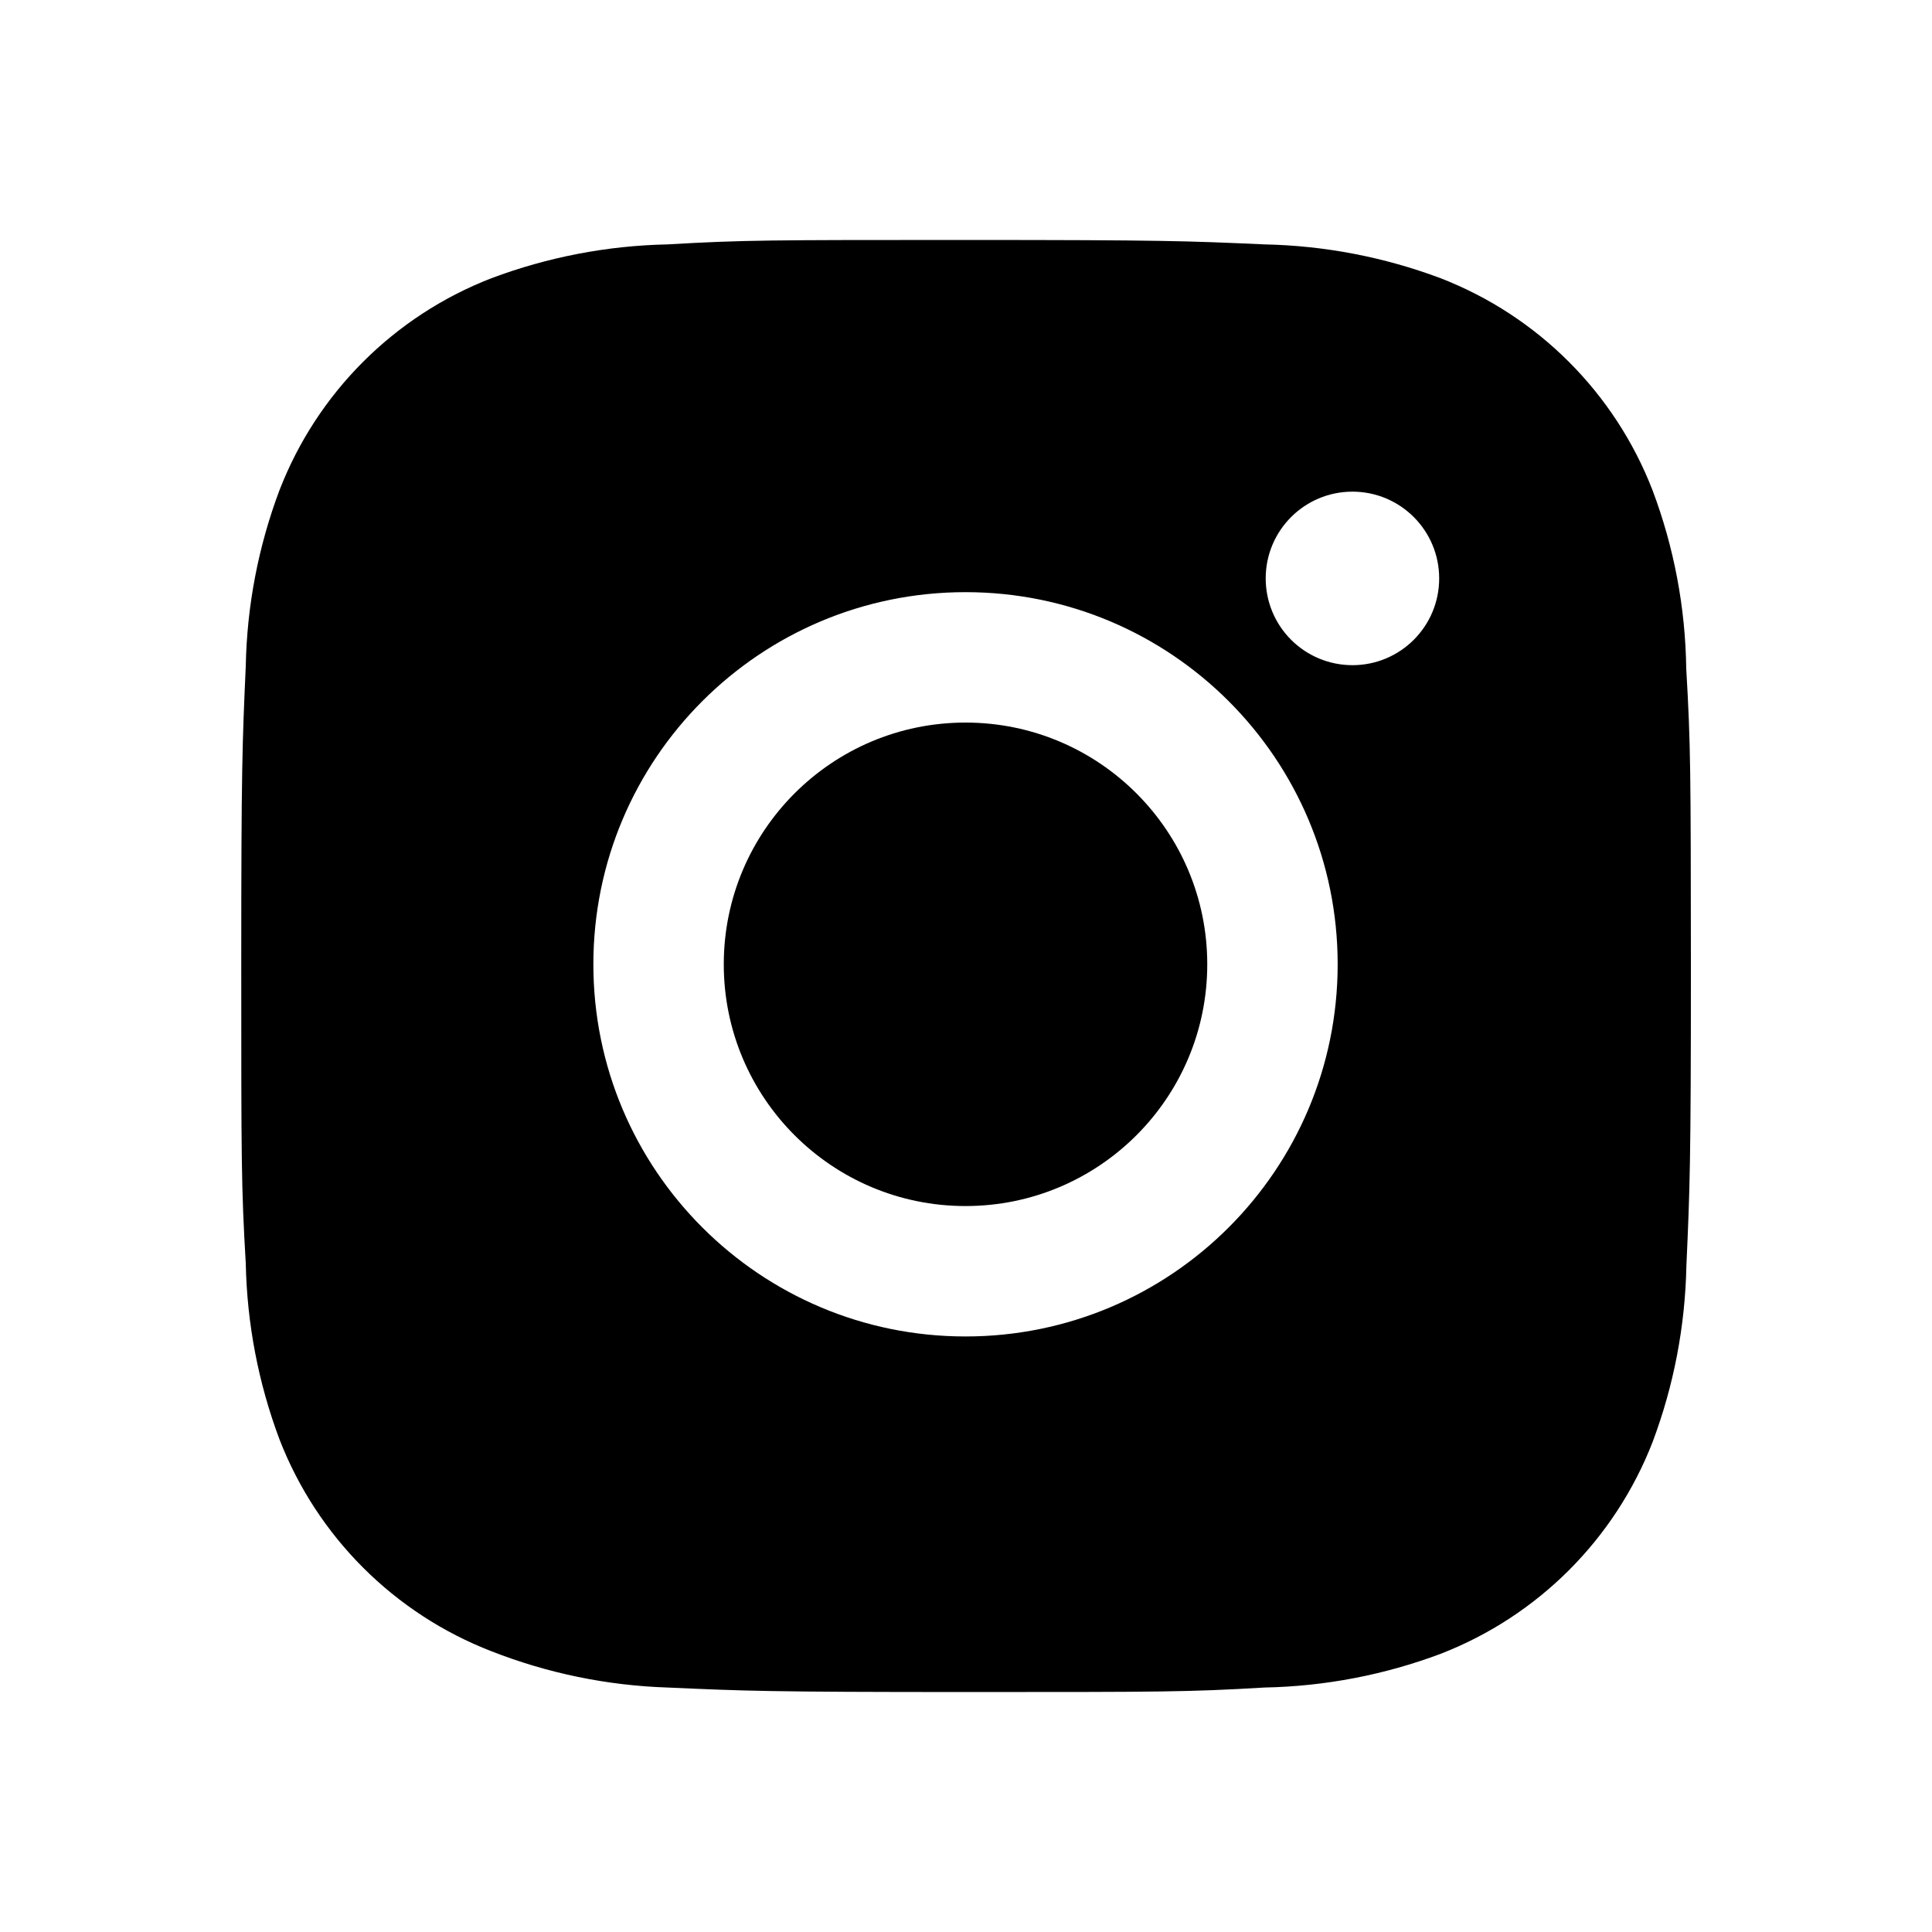
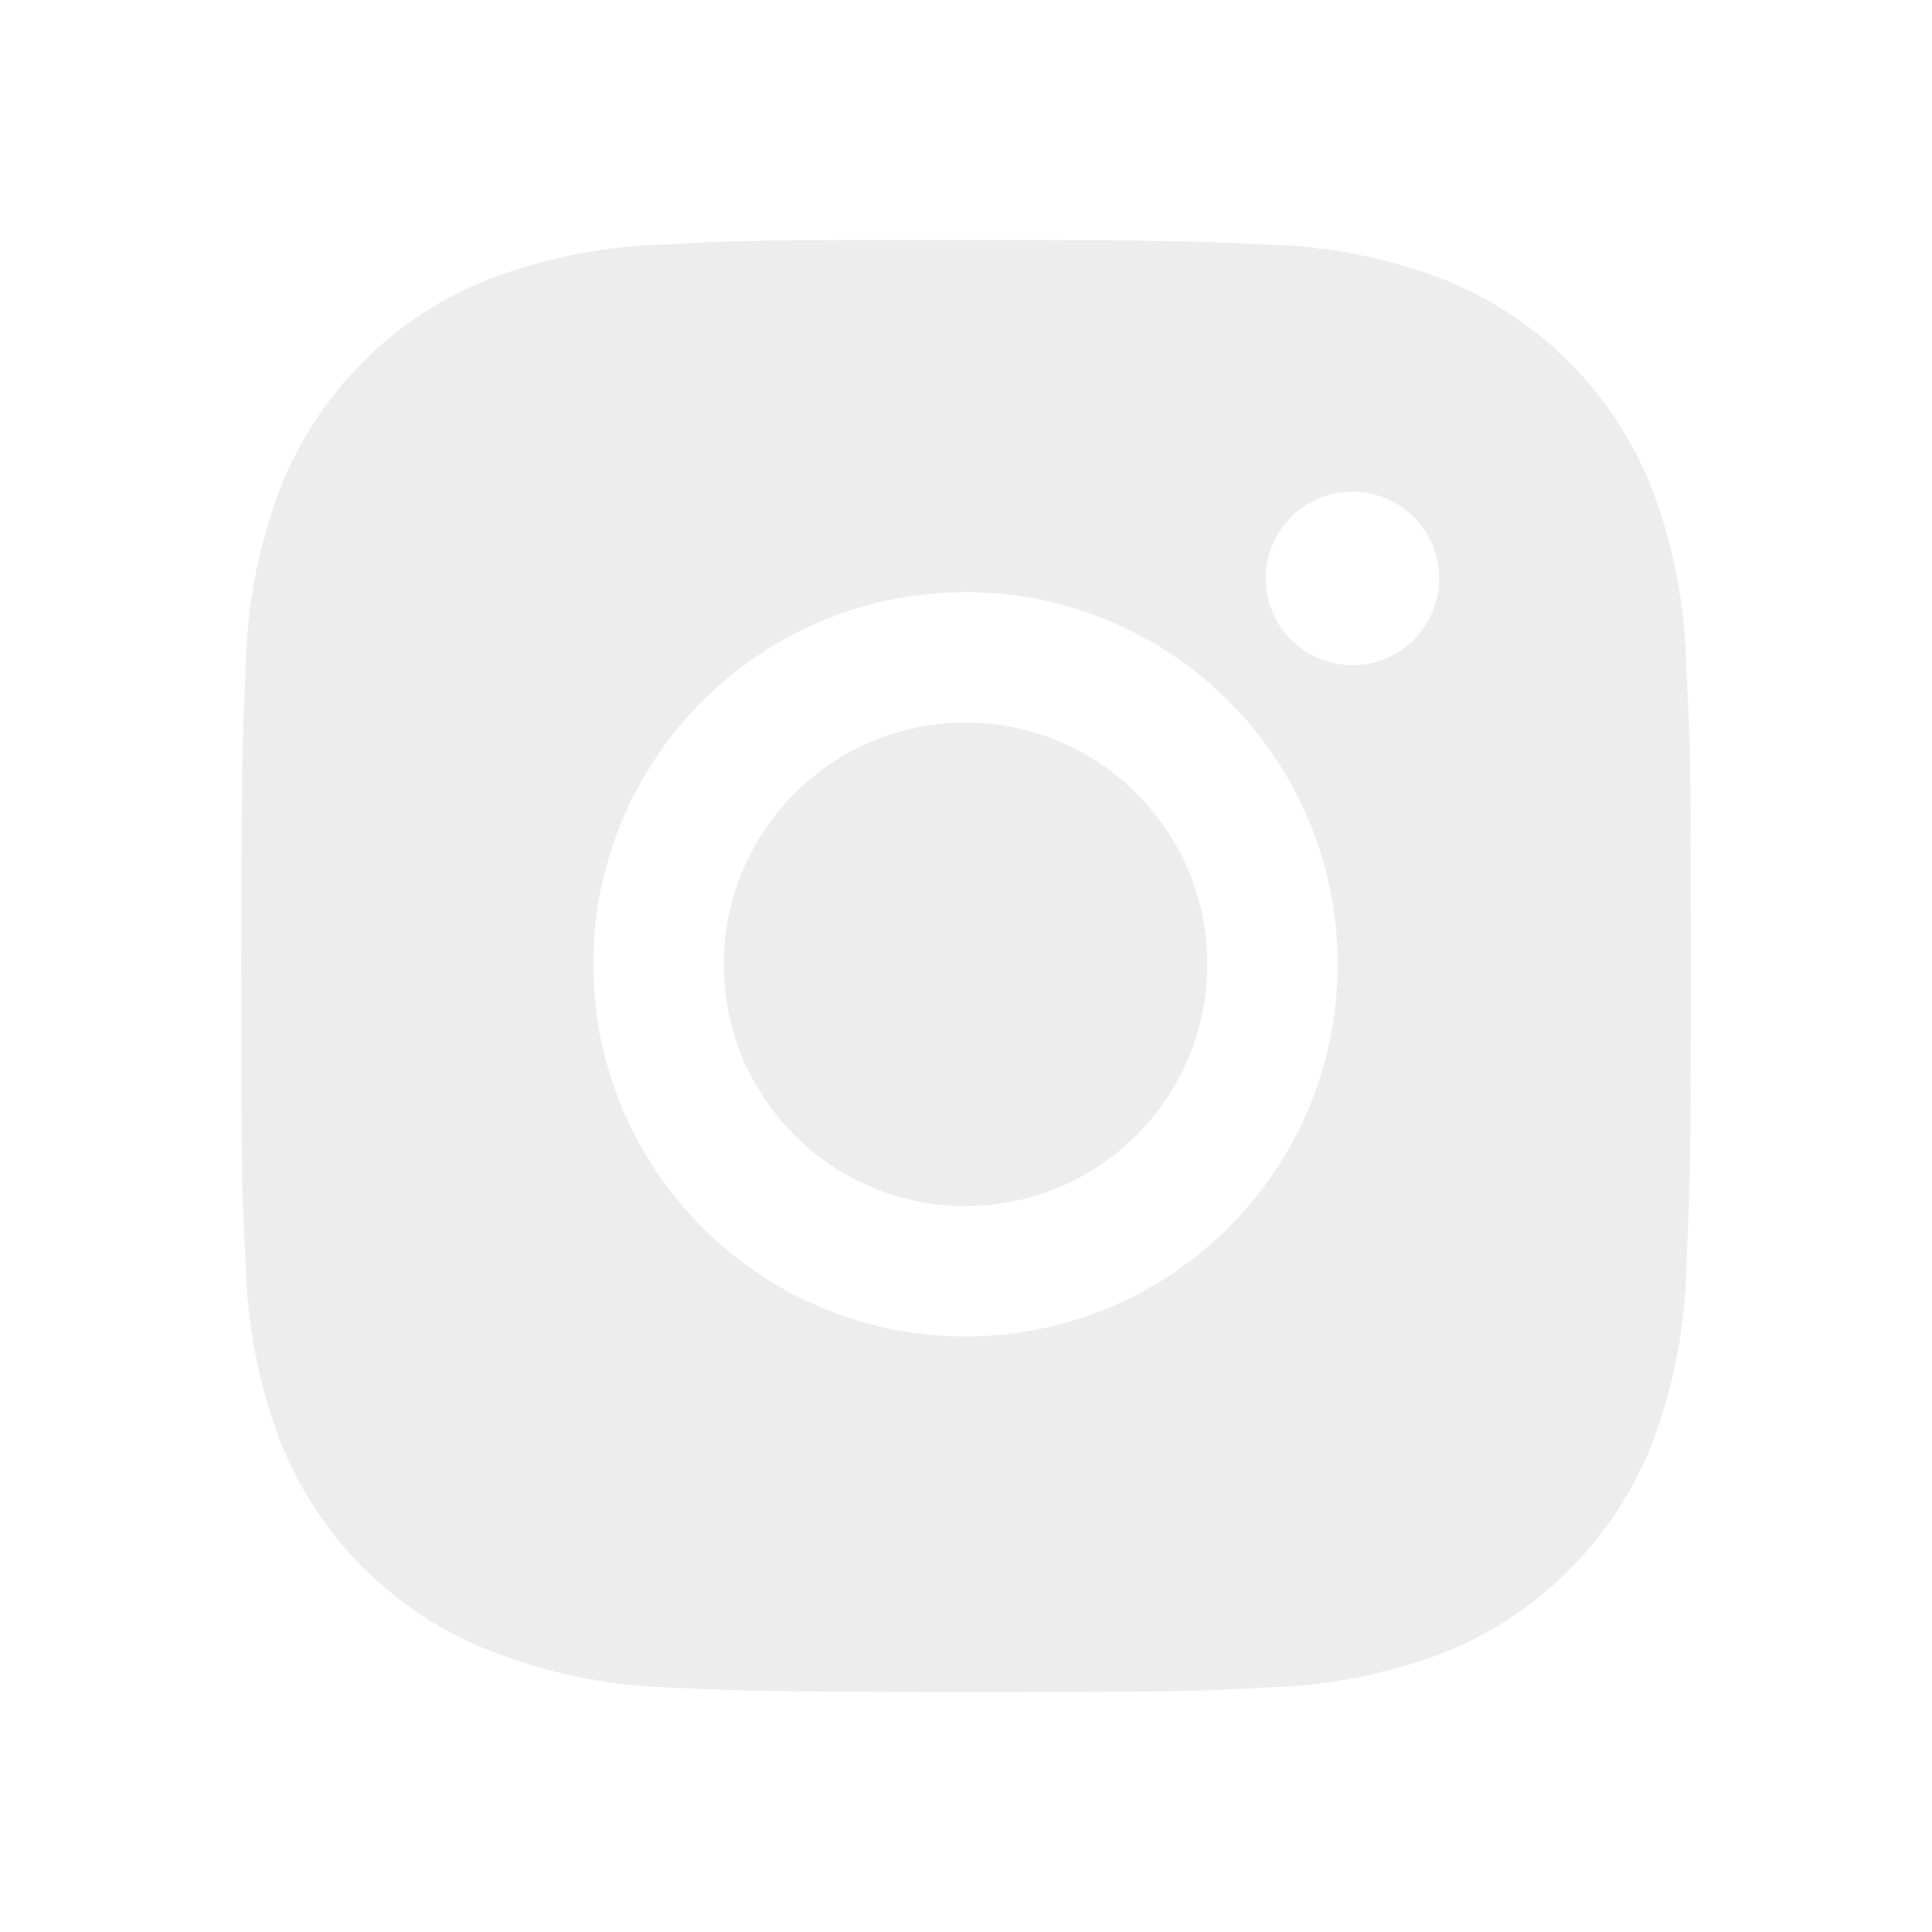
- <svg xmlns="http://www.w3.org/2000/svg" width="24" height="24" viewBox="0 0 24 24" style="fill: rgba(0, 0, 0, 1);transform: ;msFilter:;">
+ <svg xmlns="http://www.w3.org/2000/svg" width="50" height="50" viewBox="0 0 24 24" style="fill: #eeeded;transform: ;msFilter:;">
  <path d="M20.947 8.305a6.53 6.53 0 0 0-.419-2.216 4.61 4.61 0 0 0-2.633-2.633 6.606 6.606 0 0 0-2.186-.42c-.962-.043-1.267-.055-3.709-.055s-2.755 0-3.71.055a6.606 6.606 0 0 0-2.185.42 4.607 4.607 0 0 0-2.633 2.633 6.554 6.554 0 0 0-.419 2.185c-.043.963-.056 1.268-.056 3.71s0 2.754.056 3.71c.015.748.156 1.486.419 2.187a4.61 4.61 0 0 0 2.634 2.632 6.584 6.584 0 0 0 2.185.45c.963.043 1.268.056 3.71.056s2.755 0 3.71-.056a6.59 6.59 0 0 0 2.186-.419 4.615 4.615 0 0 0 2.633-2.633c.263-.7.404-1.438.419-2.187.043-.962.056-1.267.056-3.71-.002-2.442-.002-2.752-.058-3.709zm-8.953 8.297c-2.554 0-4.623-2.069-4.623-4.623s2.069-4.623 4.623-4.623a4.623 4.623 0 0 1 0 9.246zm4.807-8.339a1.077 1.077 0 0 1-1.078-1.078 1.077 1.077 0 1 1 2.155 0c0 .596-.482 1.078-1.077 1.078z" />
  <circle cx="11.994" cy="11.979" r="3.003" />
</svg>
